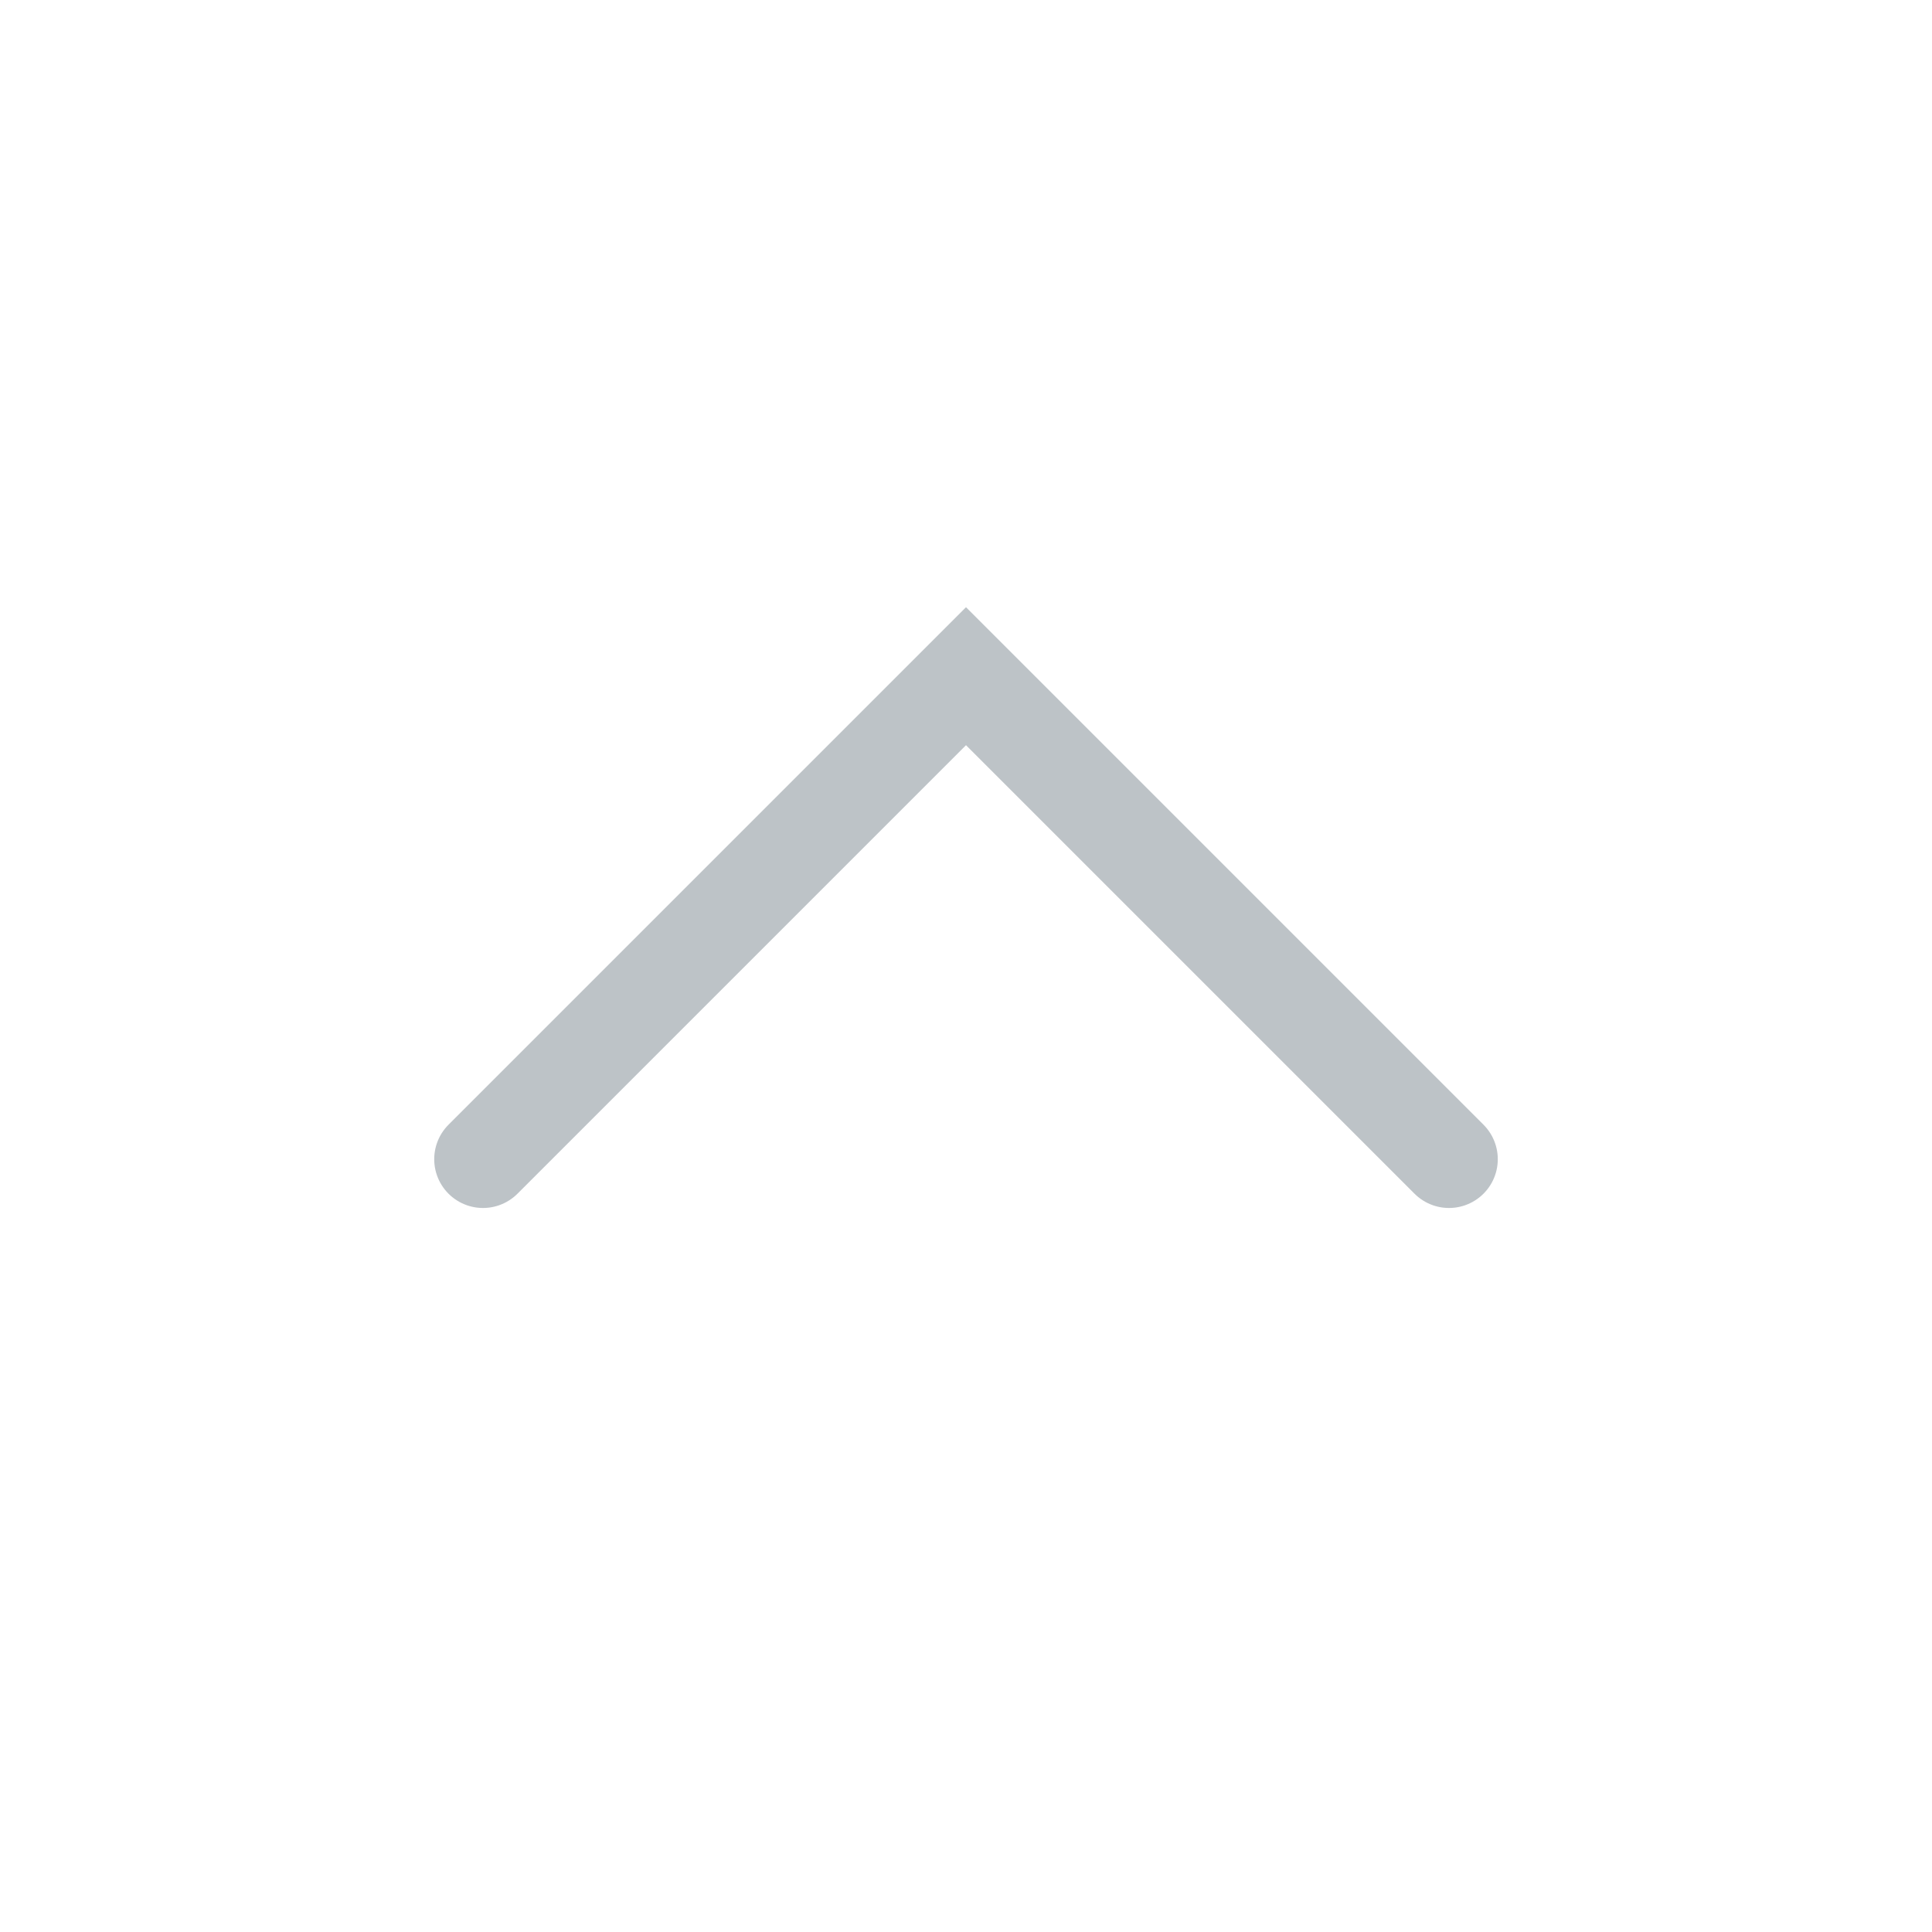
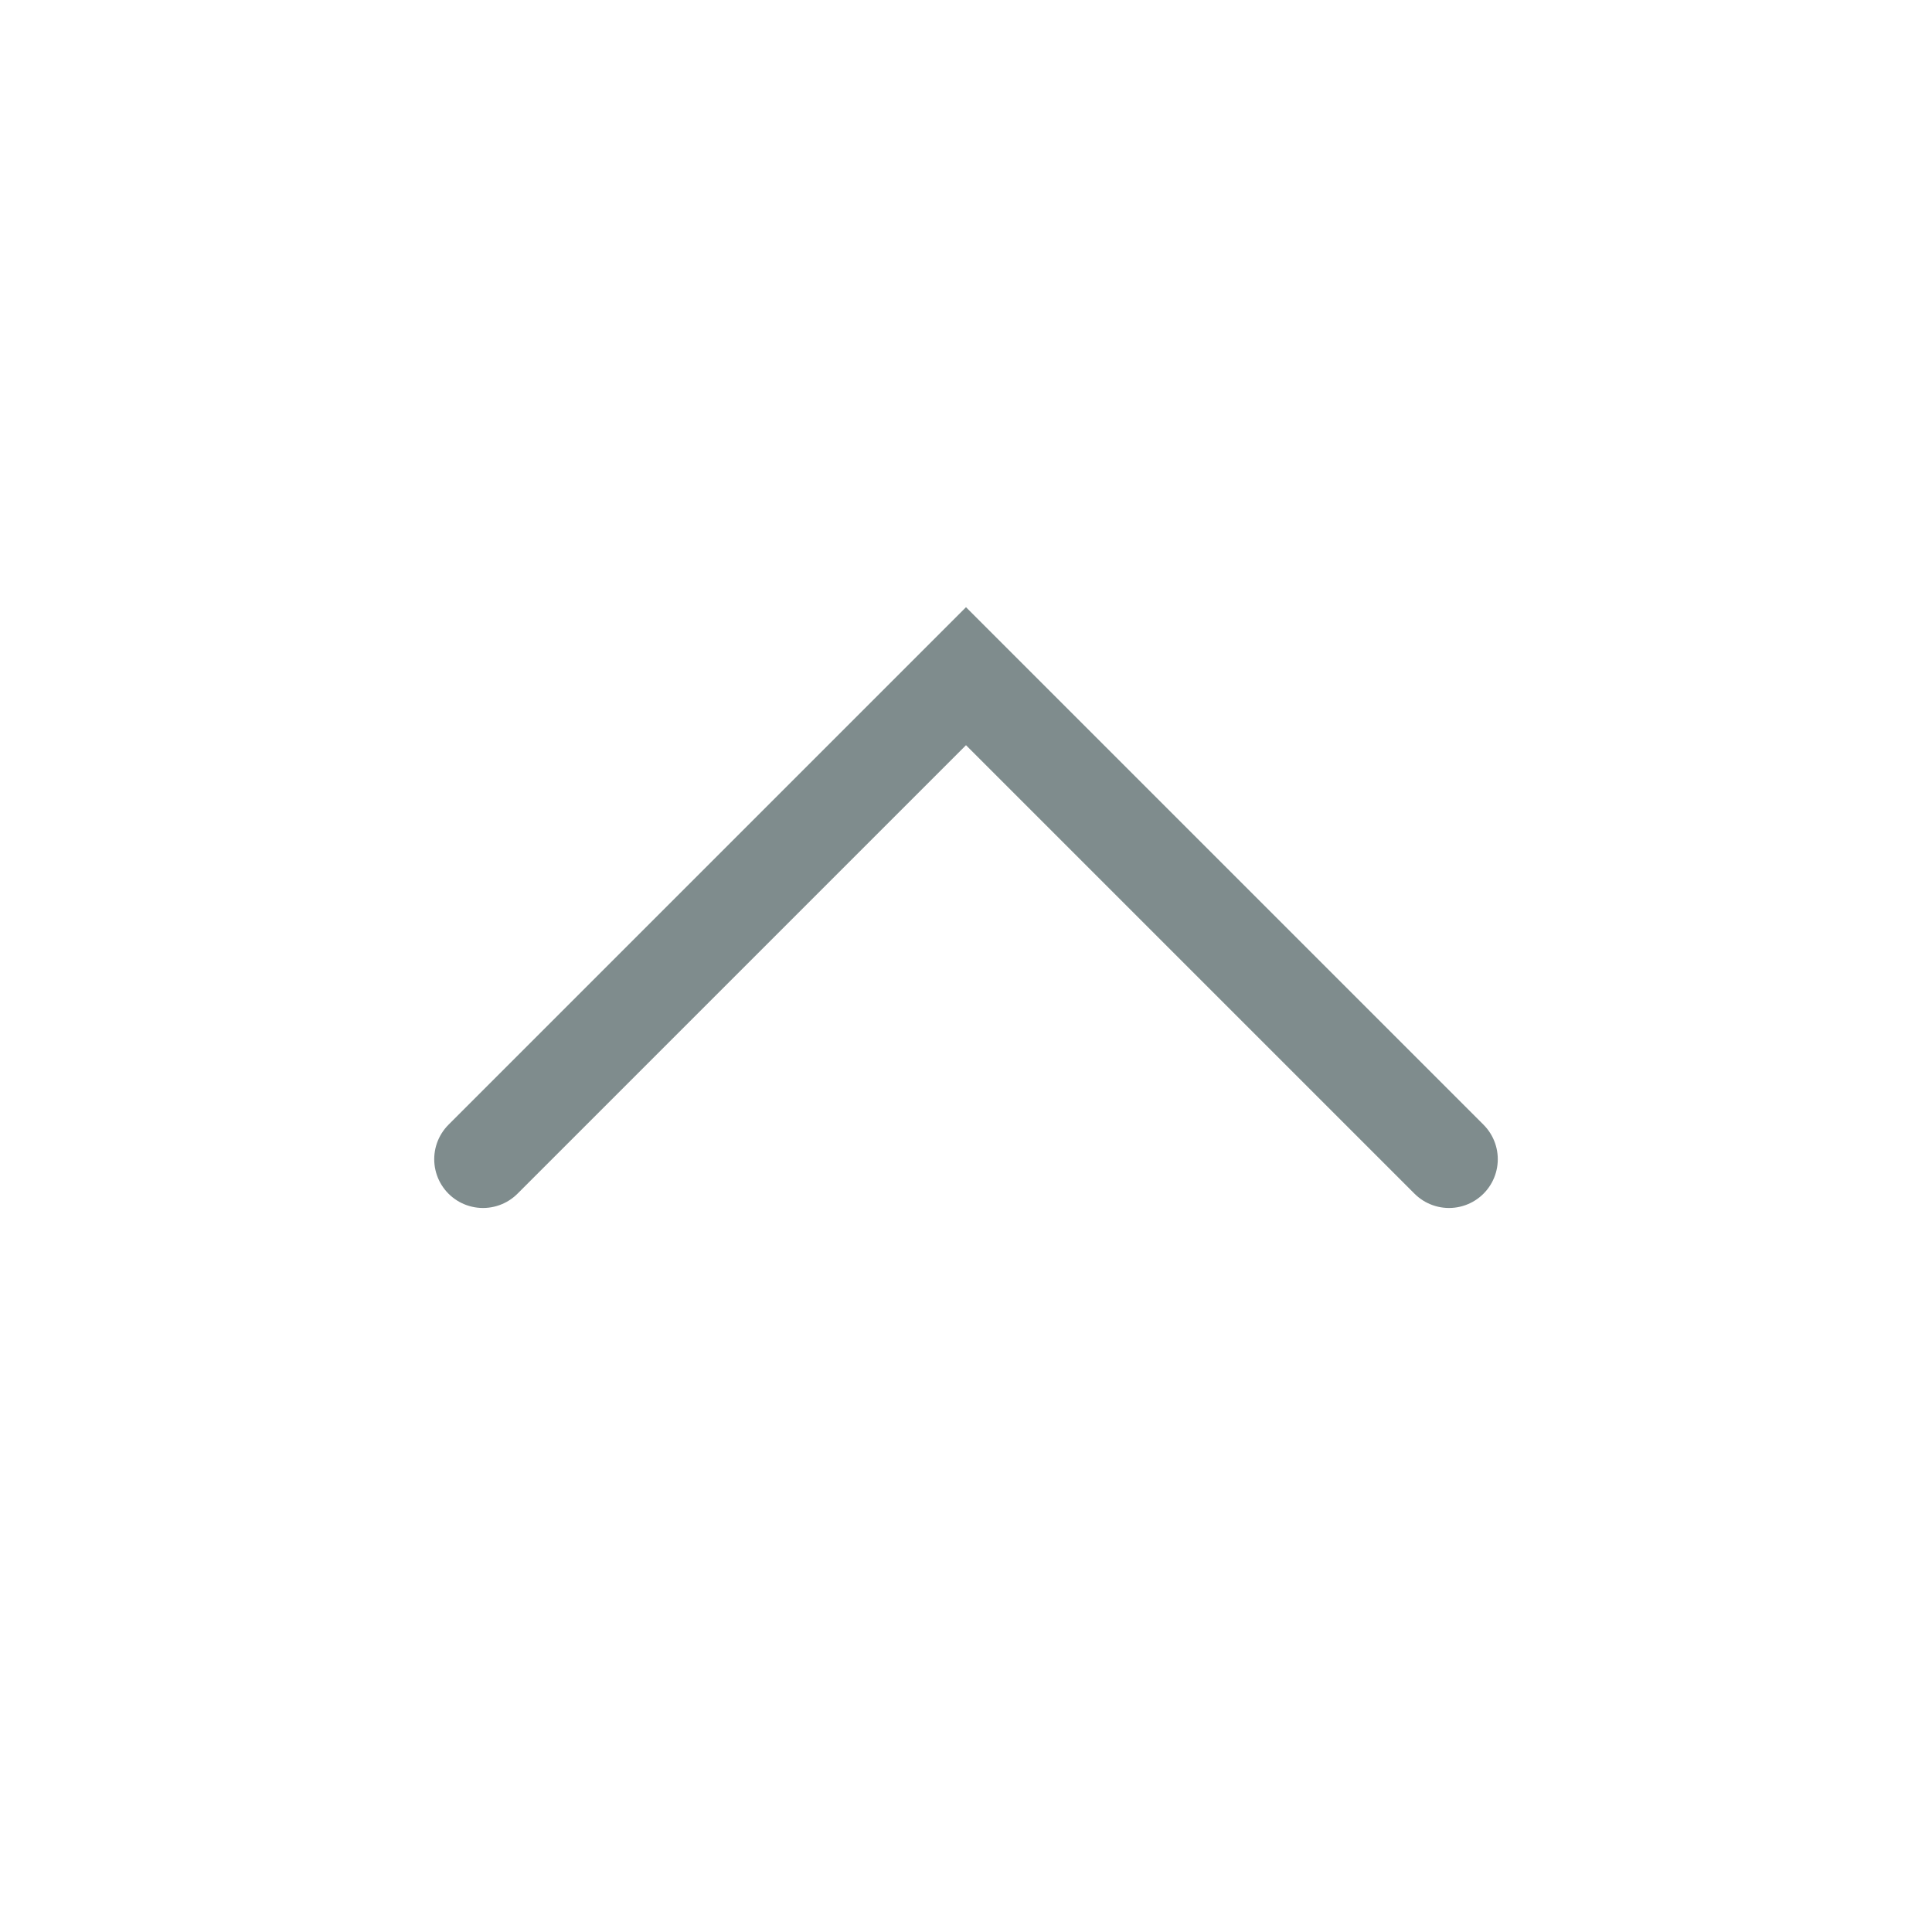
<svg xmlns="http://www.w3.org/2000/svg" viewBox="0 0 50 50" version="1.2" baseProfile="tiny">
  <defs>
</defs>
  <g fill="none" stroke="black" stroke-width="1" fill-rule="evenodd" stroke-linecap="square" stroke-linejoin="bevel">
-     <g fill="none" stroke="#bdc3c7" stroke-opacity="1" stroke-width="1.01" stroke-linecap="round" stroke-linejoin="miter" stroke-miterlimit="2" transform="matrix(2.5,0,0,2.5,2.5,2.5)" font-family="Noto Sans" font-size="10" font-weight="400" font-style="normal">
+     <g fill="none" stroke="#7f8c8d" stroke-opacity="1" stroke-width="1.01" stroke-linecap="round" stroke-linejoin="miter" stroke-miterlimit="2" transform="matrix(2.5,0,0,2.5,2.5,2.5)" font-family="Noto Sans" font-size="10" font-weight="400" font-style="normal">
      <polyline fill="none" vector-effect="none" points="4,11 9,6 14,11 " />
    </g>
    <g fill="none" stroke="#000000" stroke-opacity="1" stroke-width="1" stroke-linecap="square" stroke-linejoin="bevel" transform="matrix(1,0,0,1,0,0)" font-family="Noto Sans" font-size="10" font-weight="400" font-style="normal">
</g>
  </g>
</svg>
